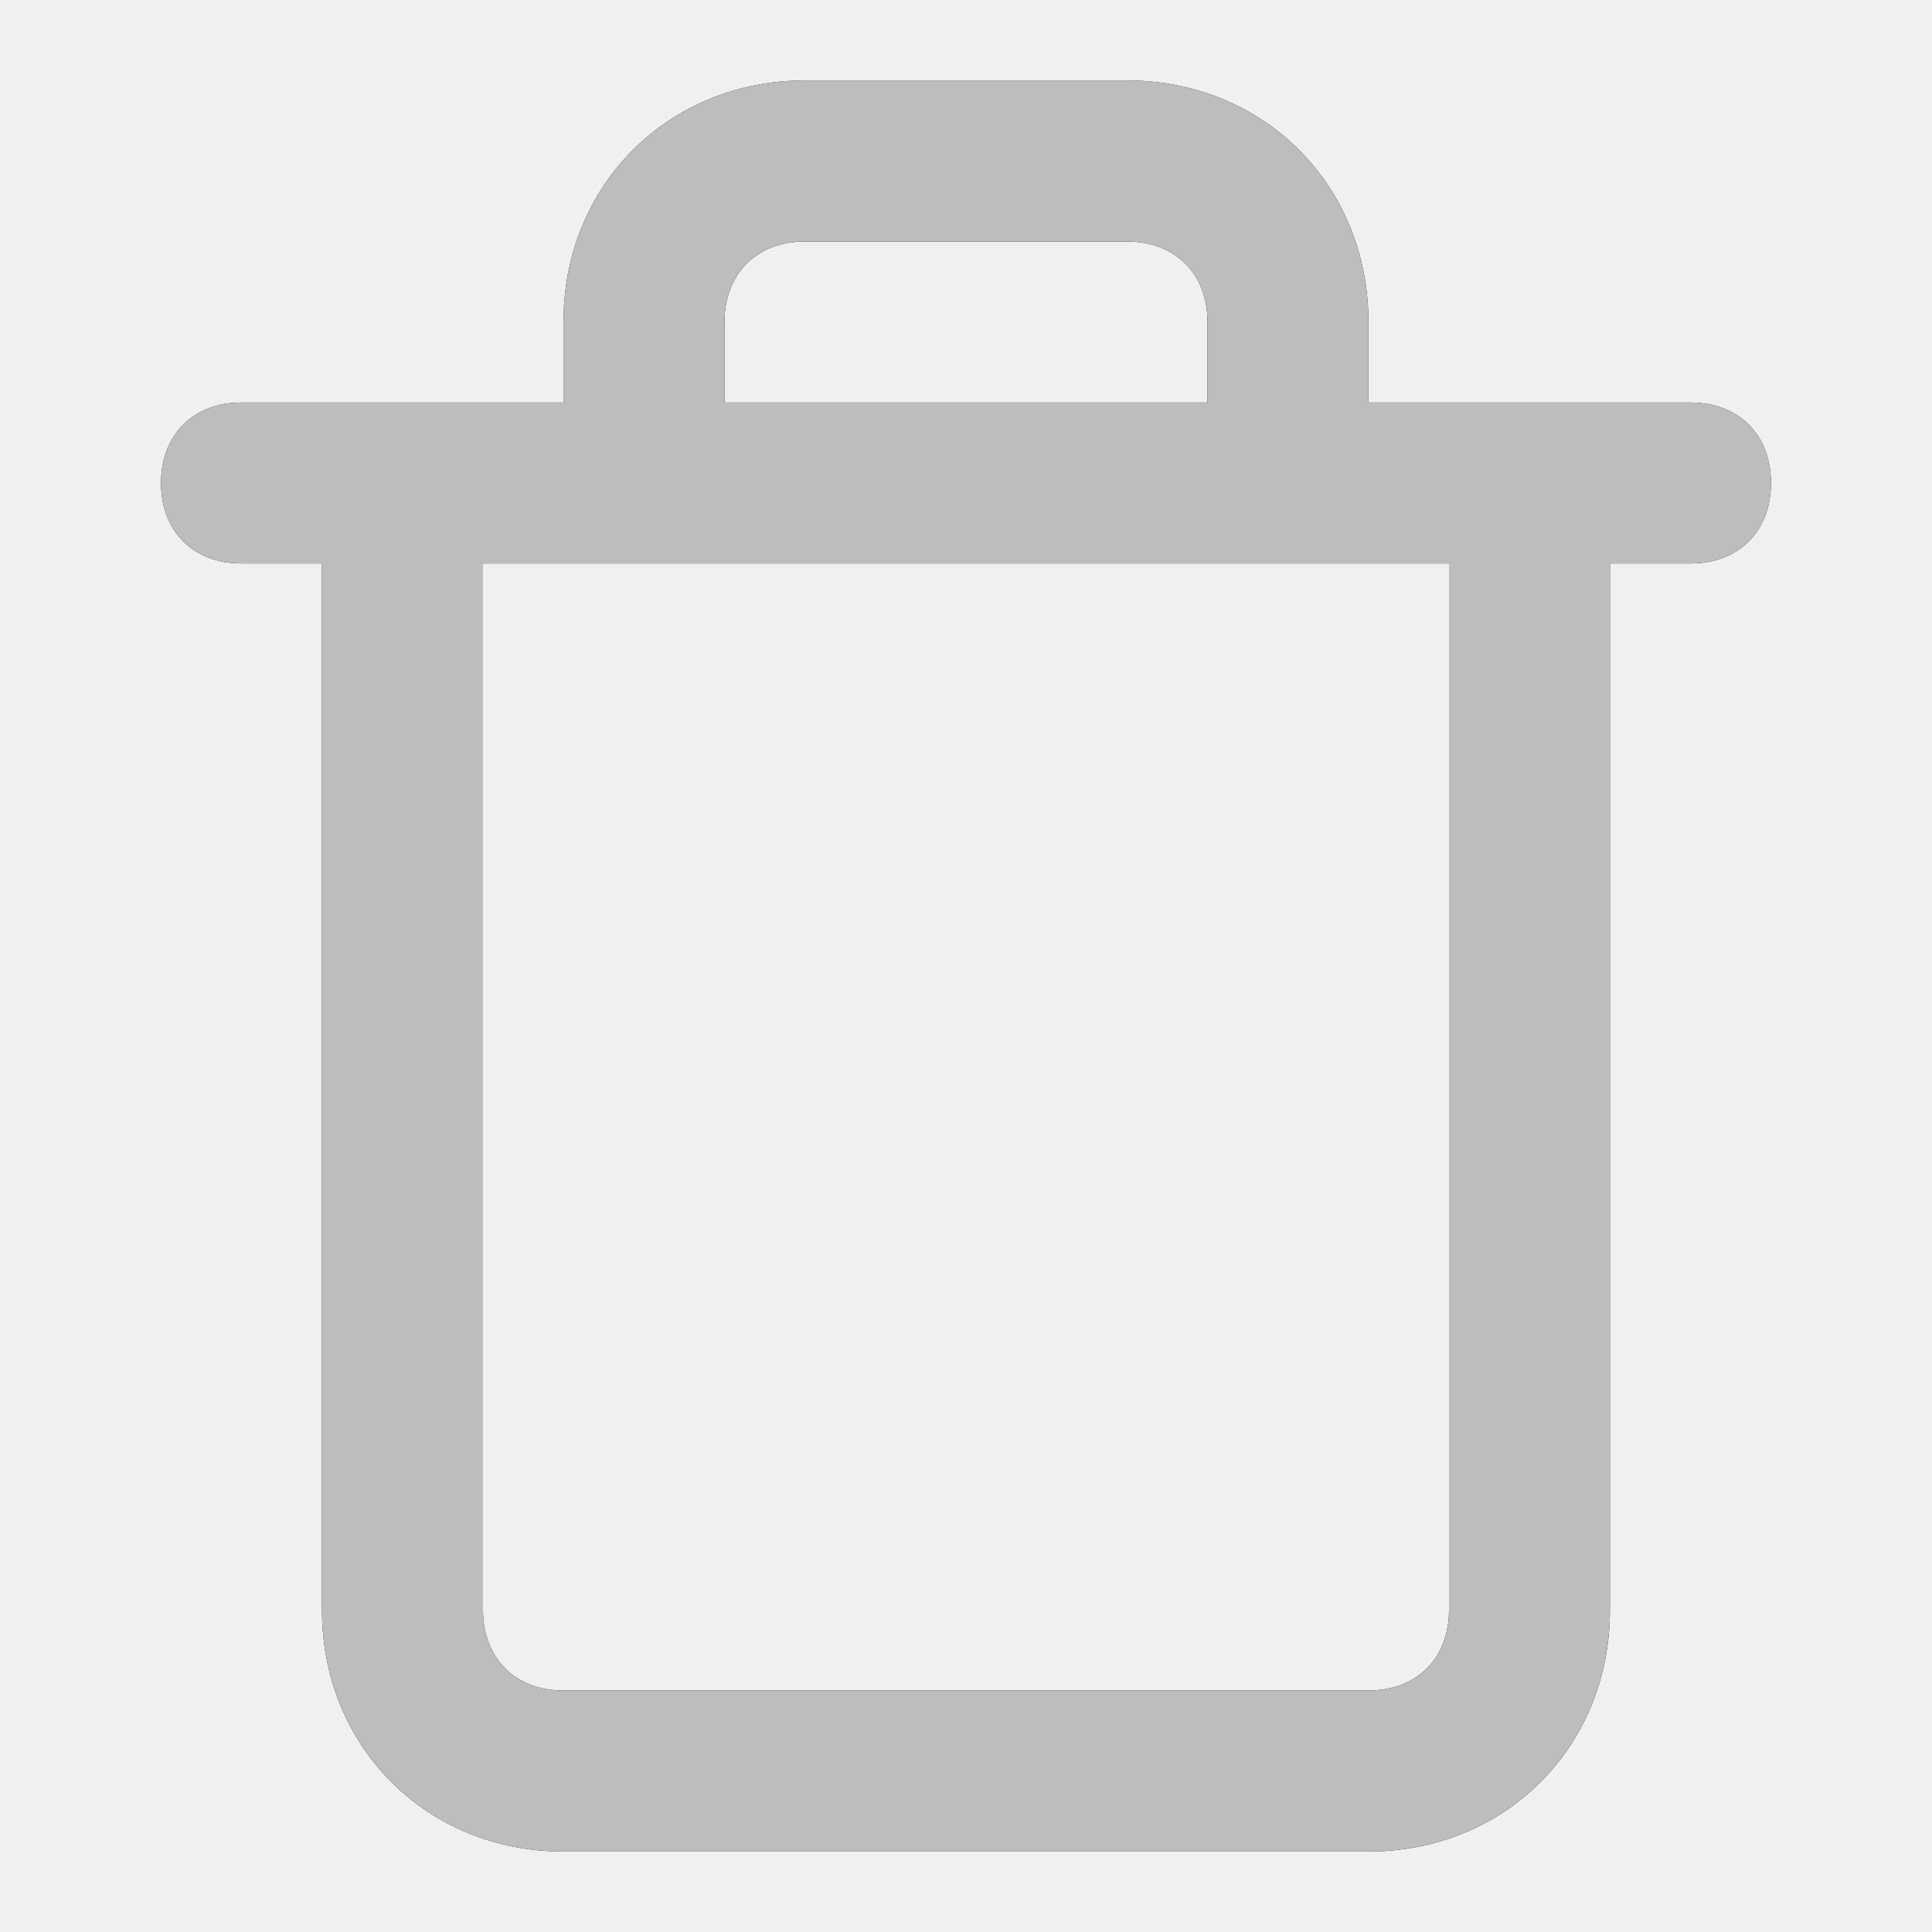
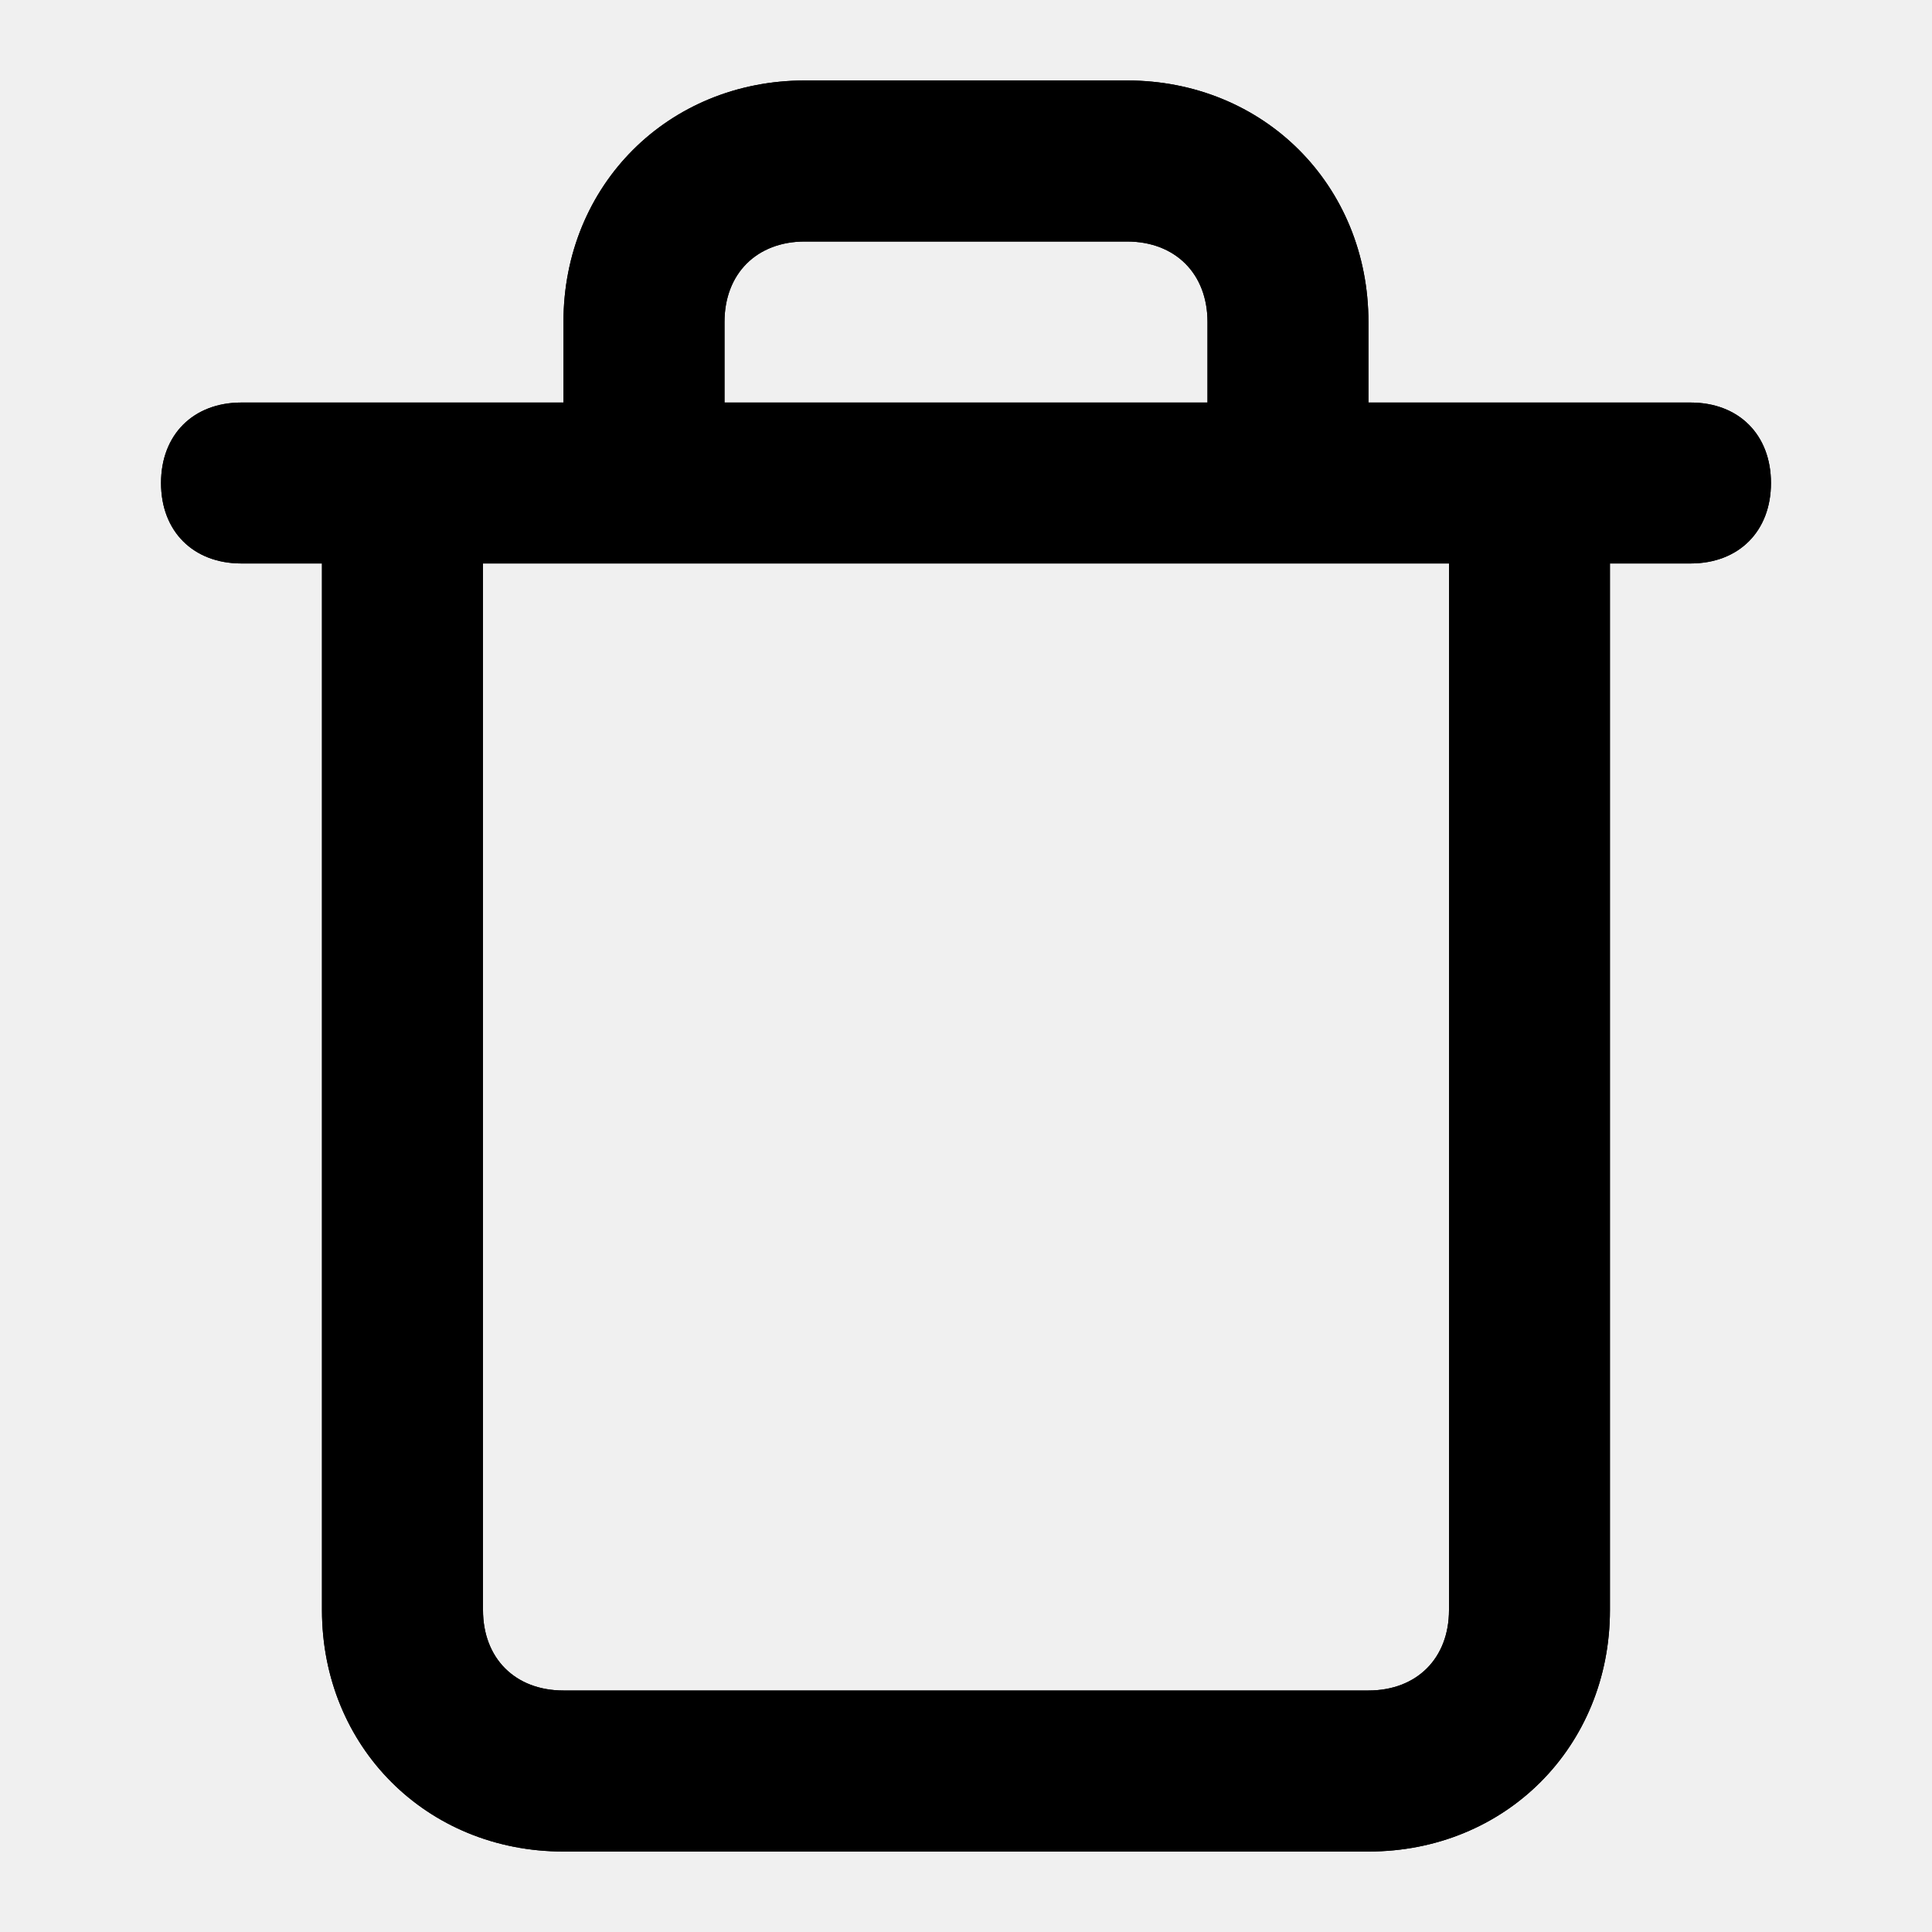
<svg xmlns="http://www.w3.org/2000/svg" width="18" height="18" viewBox="0 0 20 20" fill="none">
  <path fill-rule="evenodd" clip-rule="evenodd" d="M17.5 4.167H14.166V3.333C14.166 1.917 13.083 0.833 11.666 0.833H8.333C6.917 0.833 5.833 1.917 5.833 3.333V4.167H2.5C2 4.167 1.667 4.5 1.667 5C1.667 5.5 2 5.833 2.5 5.833H3.333V16.667C3.333 18.083 4.417 19.167 5.833 19.167H14.166C15.583 19.167 16.666 18.083 16.666 16.667V5.833H17.5C18 5.833 18.333 5.5 18.333 5C18.333 4.5 18 4.167 17.5 4.167ZM7.5 3.333C7.5 2.833 7.833 2.5 8.333 2.5H11.666C12.166 2.5 12.5 2.833 12.5 3.333V4.167H7.5V3.333ZM14.166 17.5C14.666 17.5 15 17.167 15 16.667V5.833H5V16.667C5 17.167 5.333 17.5 5.833 17.5H14.166Z" fill="black" />
  <mask id="mask0_9_705" style="mask-type:alpha" maskUnits="userSpaceOnUse" x="1" y="0" width="18" height="20">
    <path fill-rule="evenodd" clip-rule="evenodd" d="M17.5 4.167H14.166V3.333C14.166 1.917 13.083 0.833 11.666 0.833H8.333C6.917 0.833 5.833 1.917 5.833 3.333V4.167H2.5C2 4.167 1.667 4.5 1.667 5C1.667 5.5 2 5.833 2.5 5.833H3.333V16.667C3.333 18.083 4.417 19.167 5.833 19.167H14.166C15.583 19.167 16.666 18.083 16.666 16.667V5.833H17.5C18 5.833 18.333 5.5 18.333 5C18.333 4.5 18 4.167 17.5 4.167ZM7.5 3.333C7.5 2.833 7.833 2.5 8.333 2.5H11.666C12.166 2.5 12.5 2.833 12.5 3.333V4.167H7.5V3.333ZM14.166 17.5C14.666 17.5 15 17.167 15 16.667V5.833H5V16.667C5 17.167 5.333 17.5 5.833 17.5H14.166Z" fill="white" />
  </mask>
  <g mask="url(#mask0_9_705)">
-     <rect width="20" height="20" fill="#BDBDBD" />
+     <rect width="20" height="20" fill="currentColor" />
  </g>
</svg>
